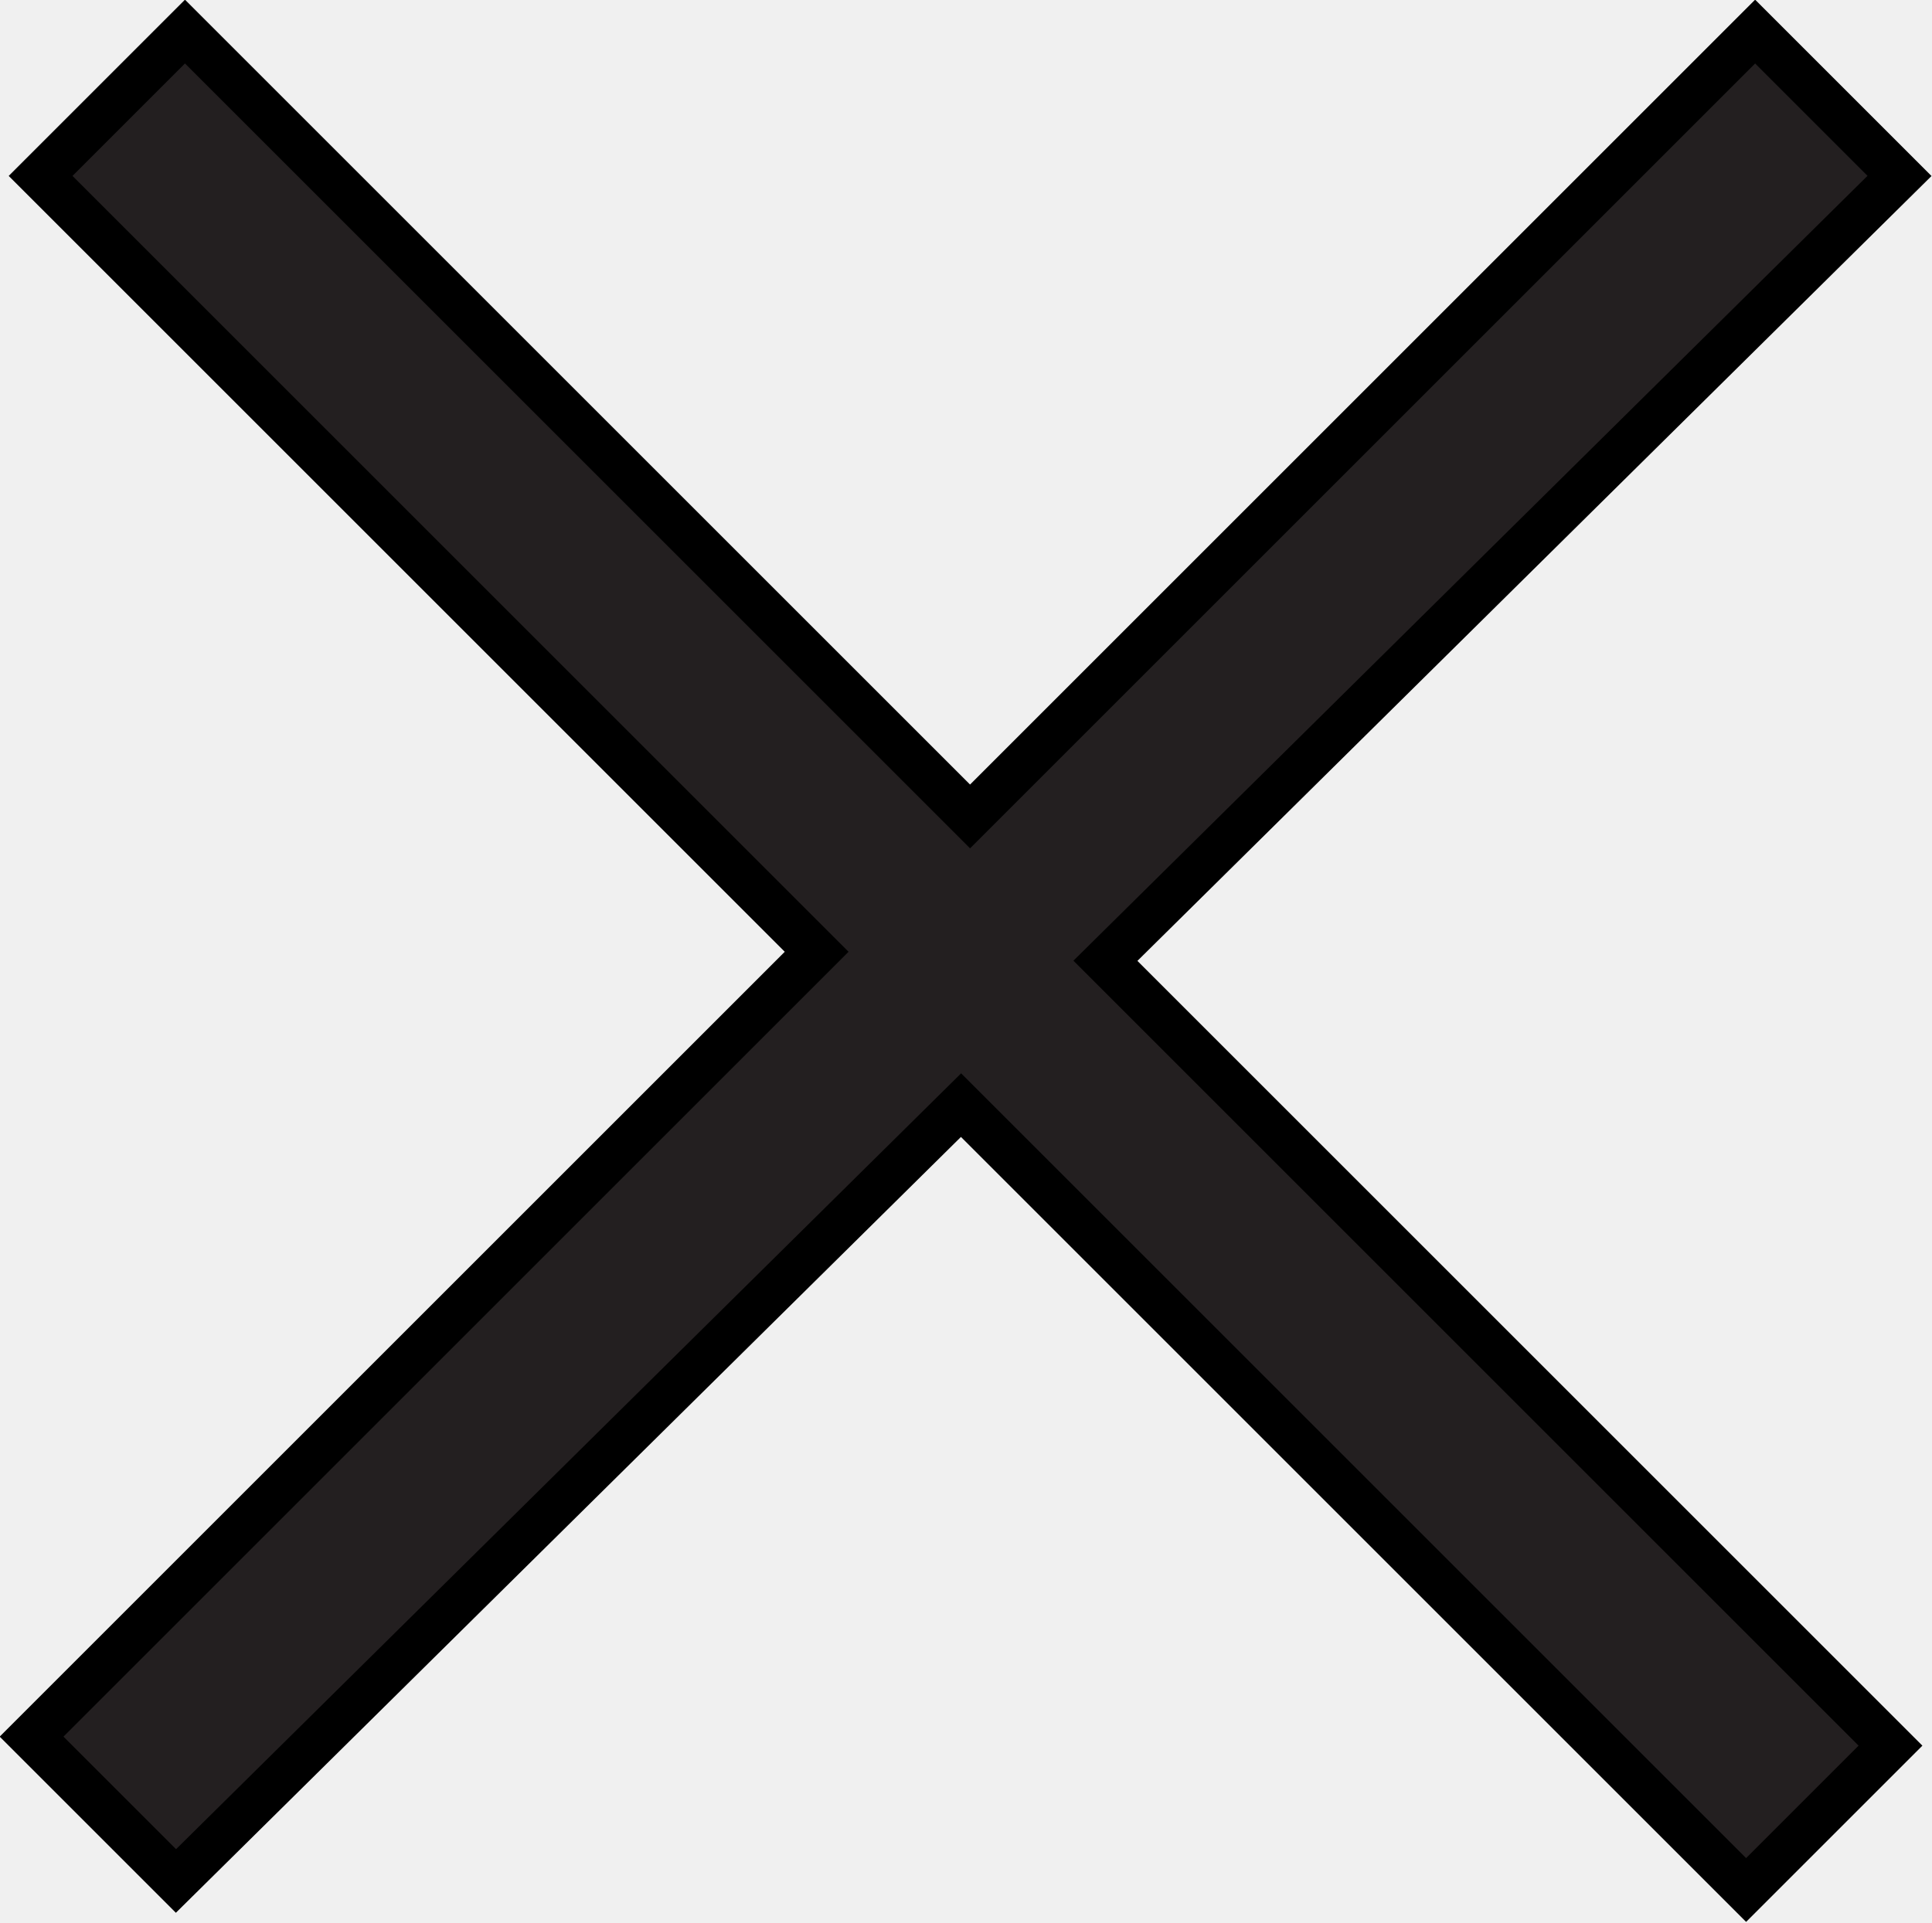
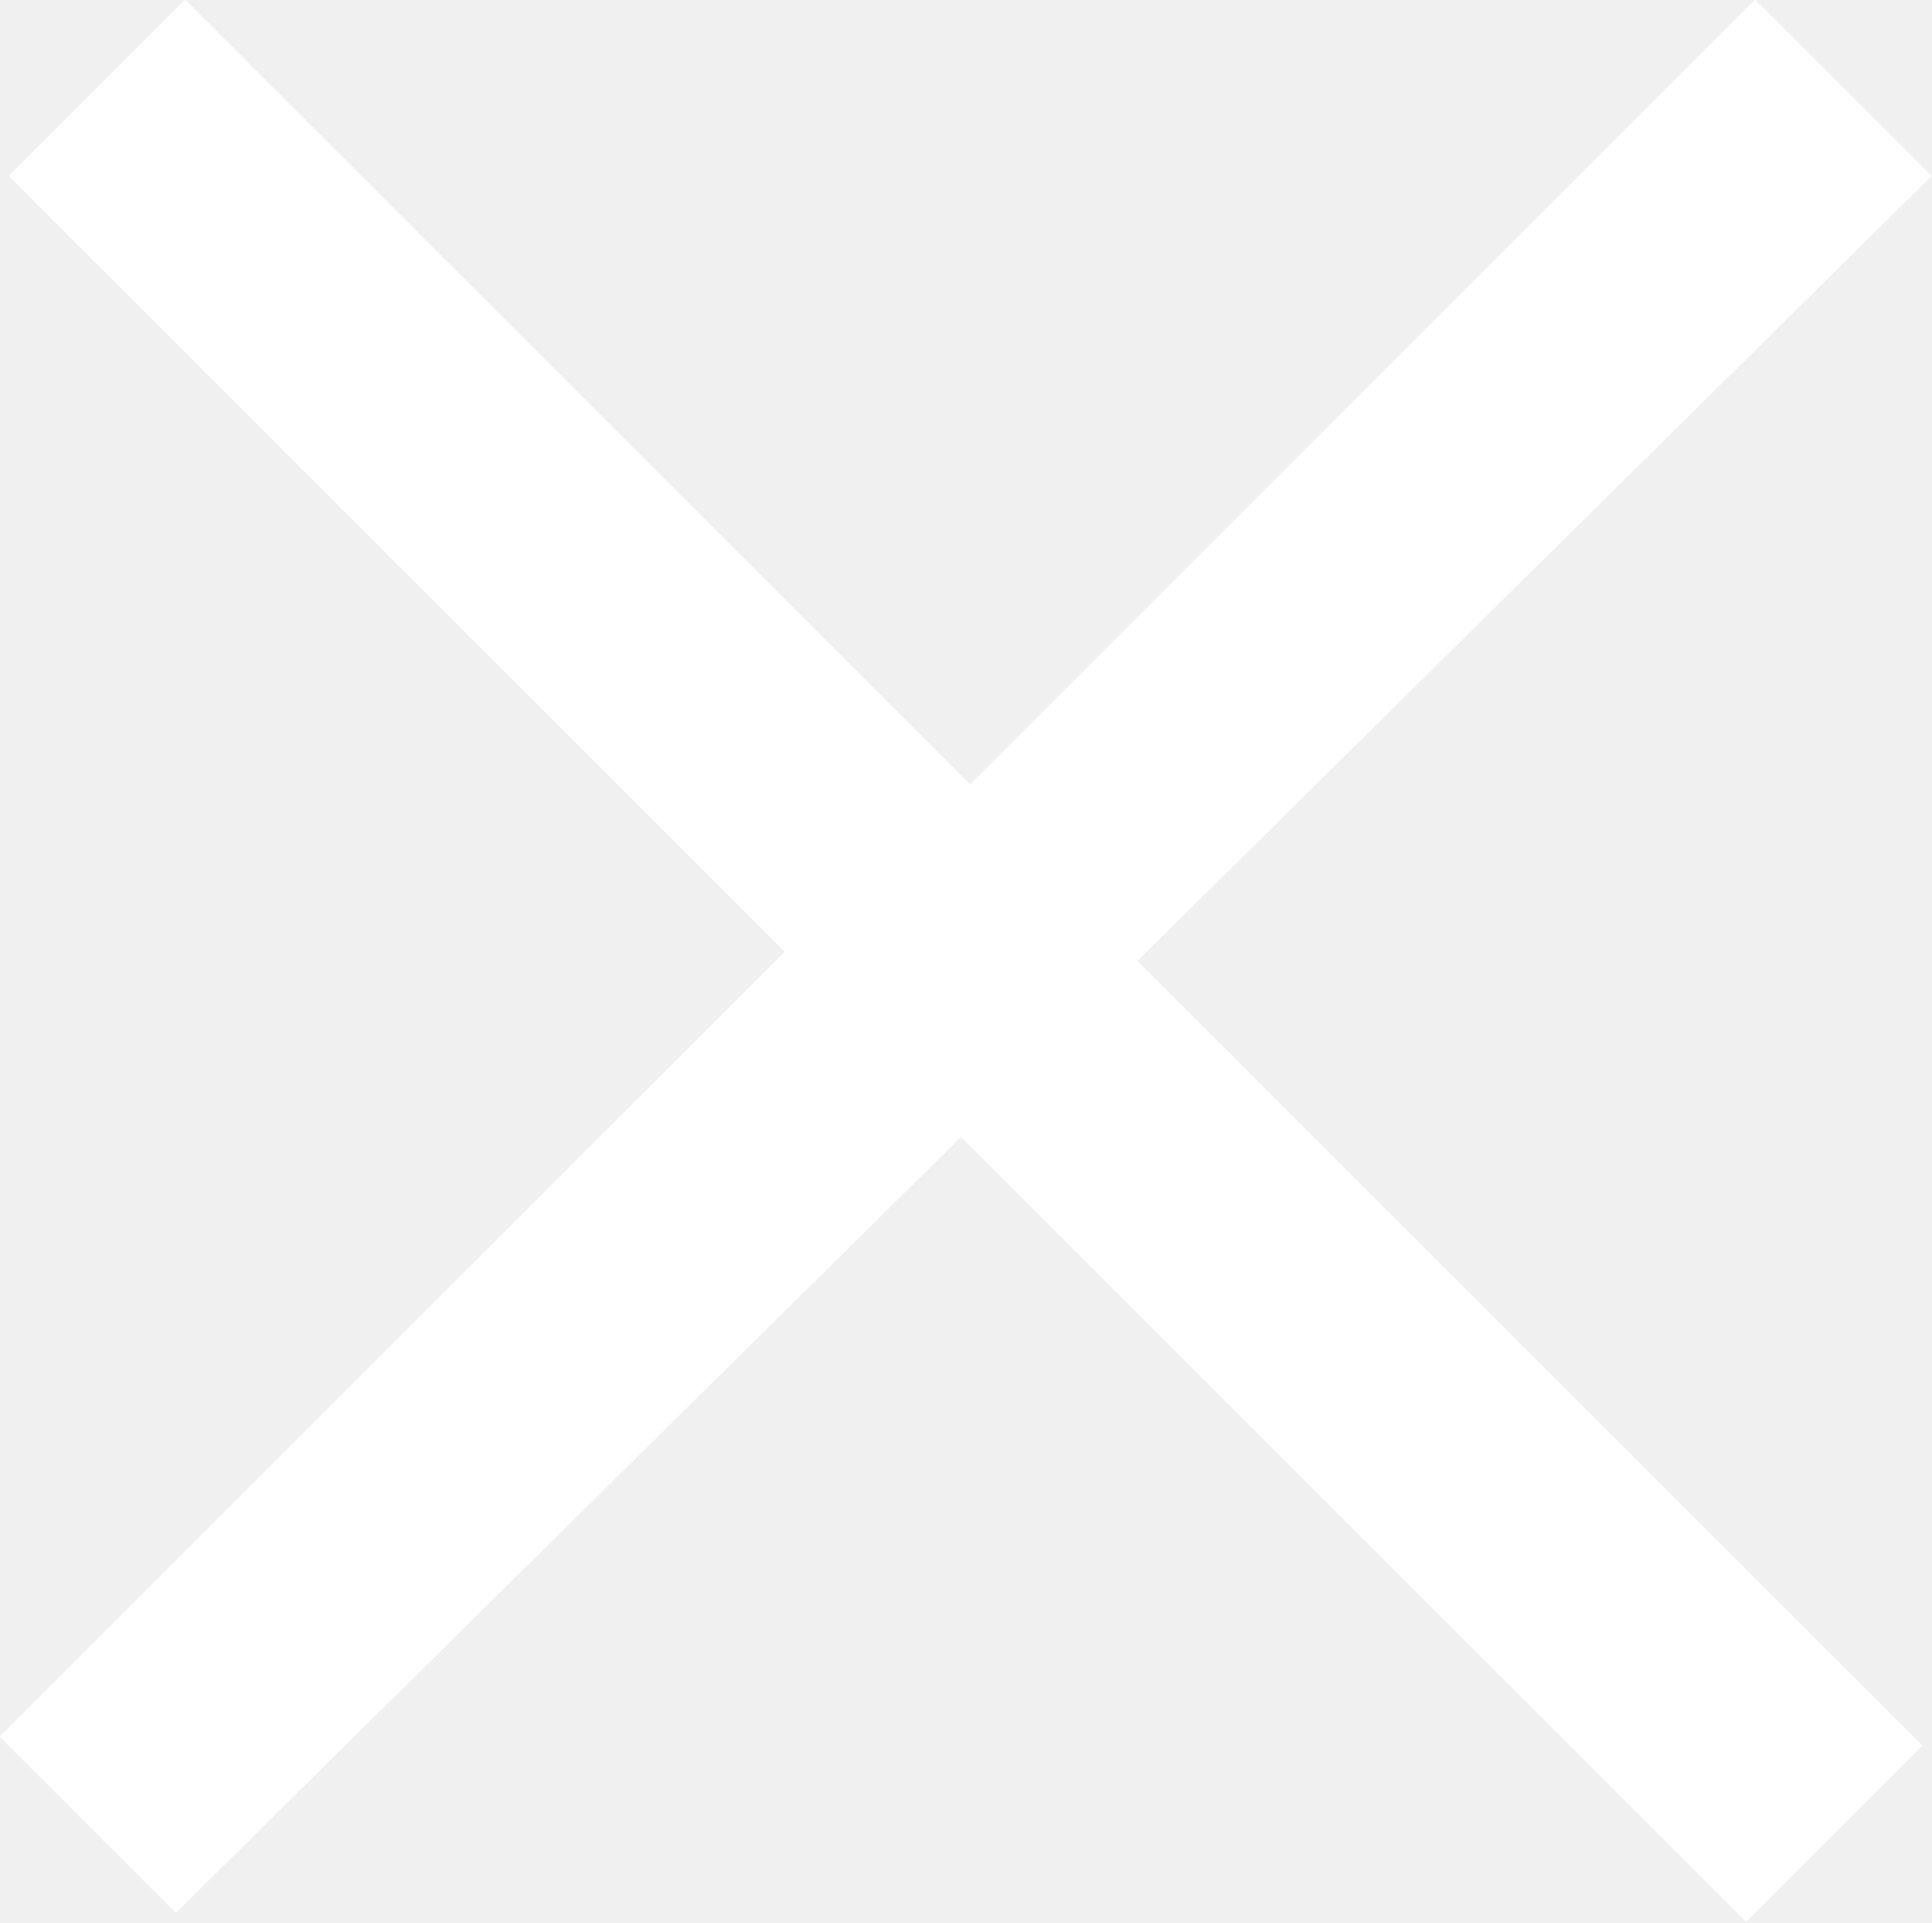
<svg xmlns="http://www.w3.org/2000/svg" id="Layer_1" data-name="Layer 1" viewBox="0 0 21.41 21.31">
  <defs>
-     <style>.cls-1{fill:#231f20;stroke:#000;stroke-miterlimit:10;stroke-width:0.5px;}</style>
+     <style>.cls-1{fill:#fff;stroke:#fff;stroke-miterlimit:10;stroke-width:0.5px;}</style>
  </defs>
  <path class="cls-1" d="M9.3,28.2,7.7,26.6l8.7-8.7L7.8,9.3,9.4,7.7l8.7,8.7,8.7-8.7,1.6,1.6L19.6,18l8.7,8.7-1.6,1.6L18,19.6Z" transform="translate(-7.35 -7.35)" />
</svg>
